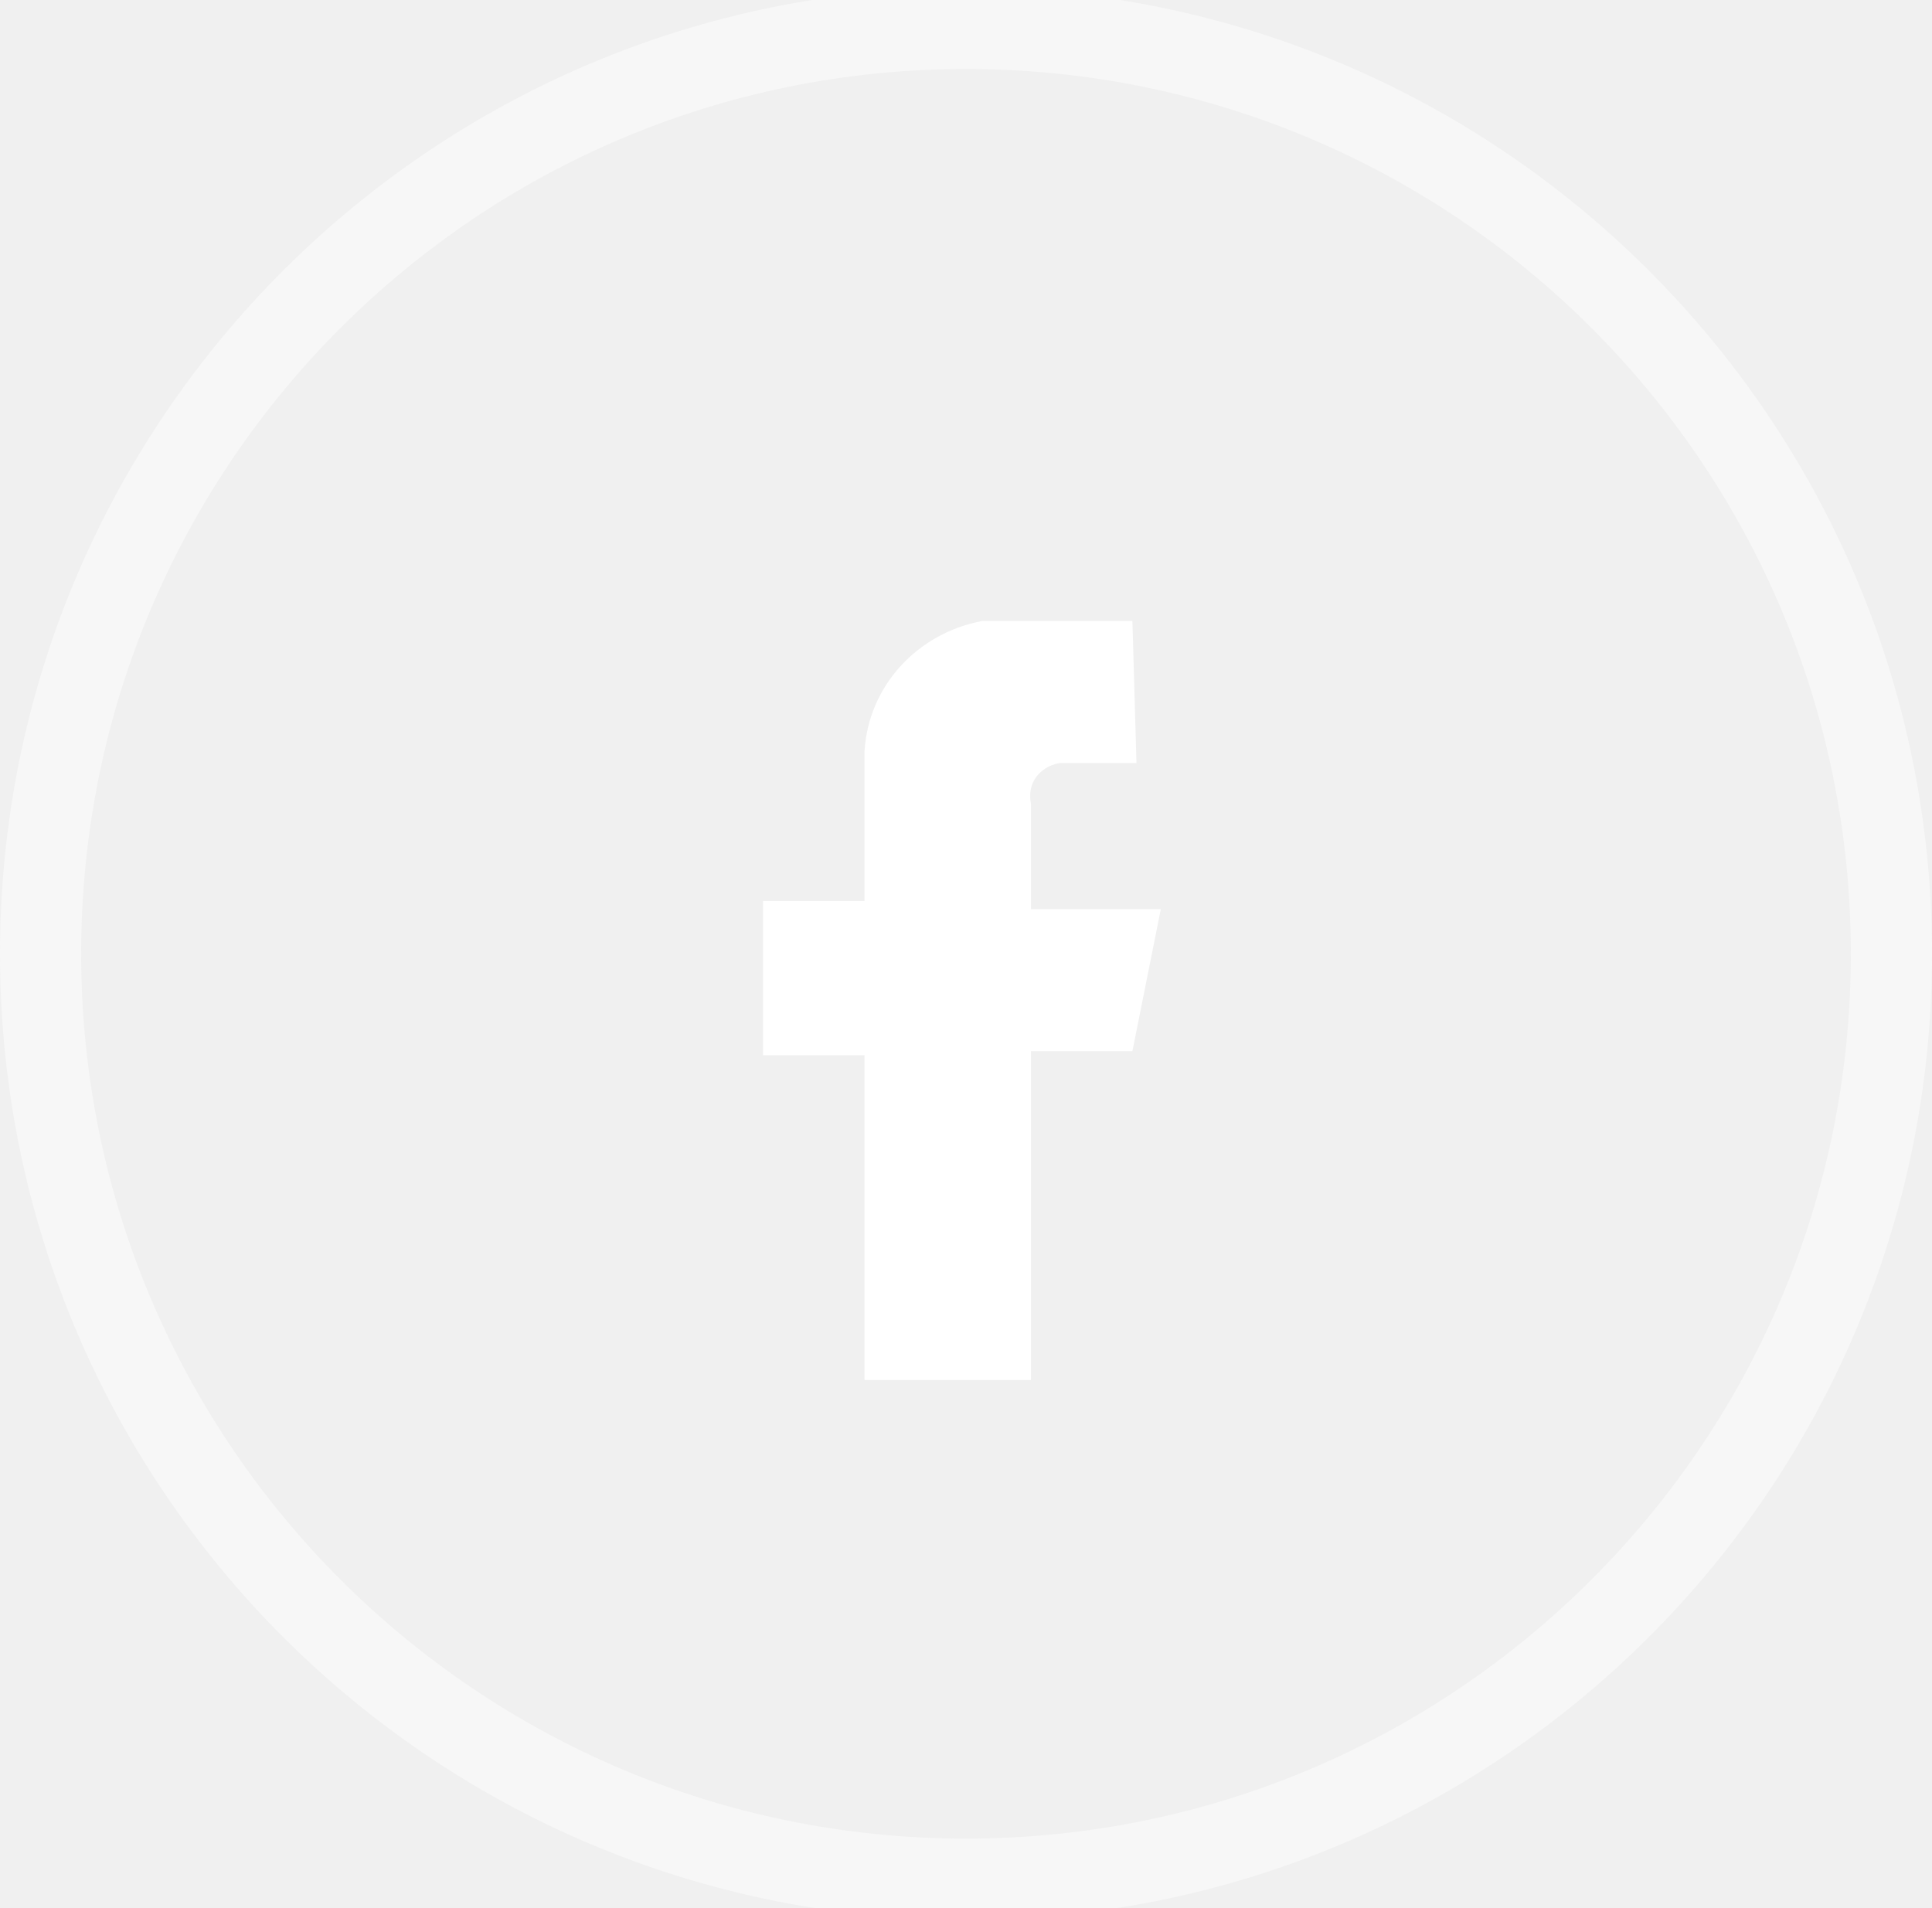
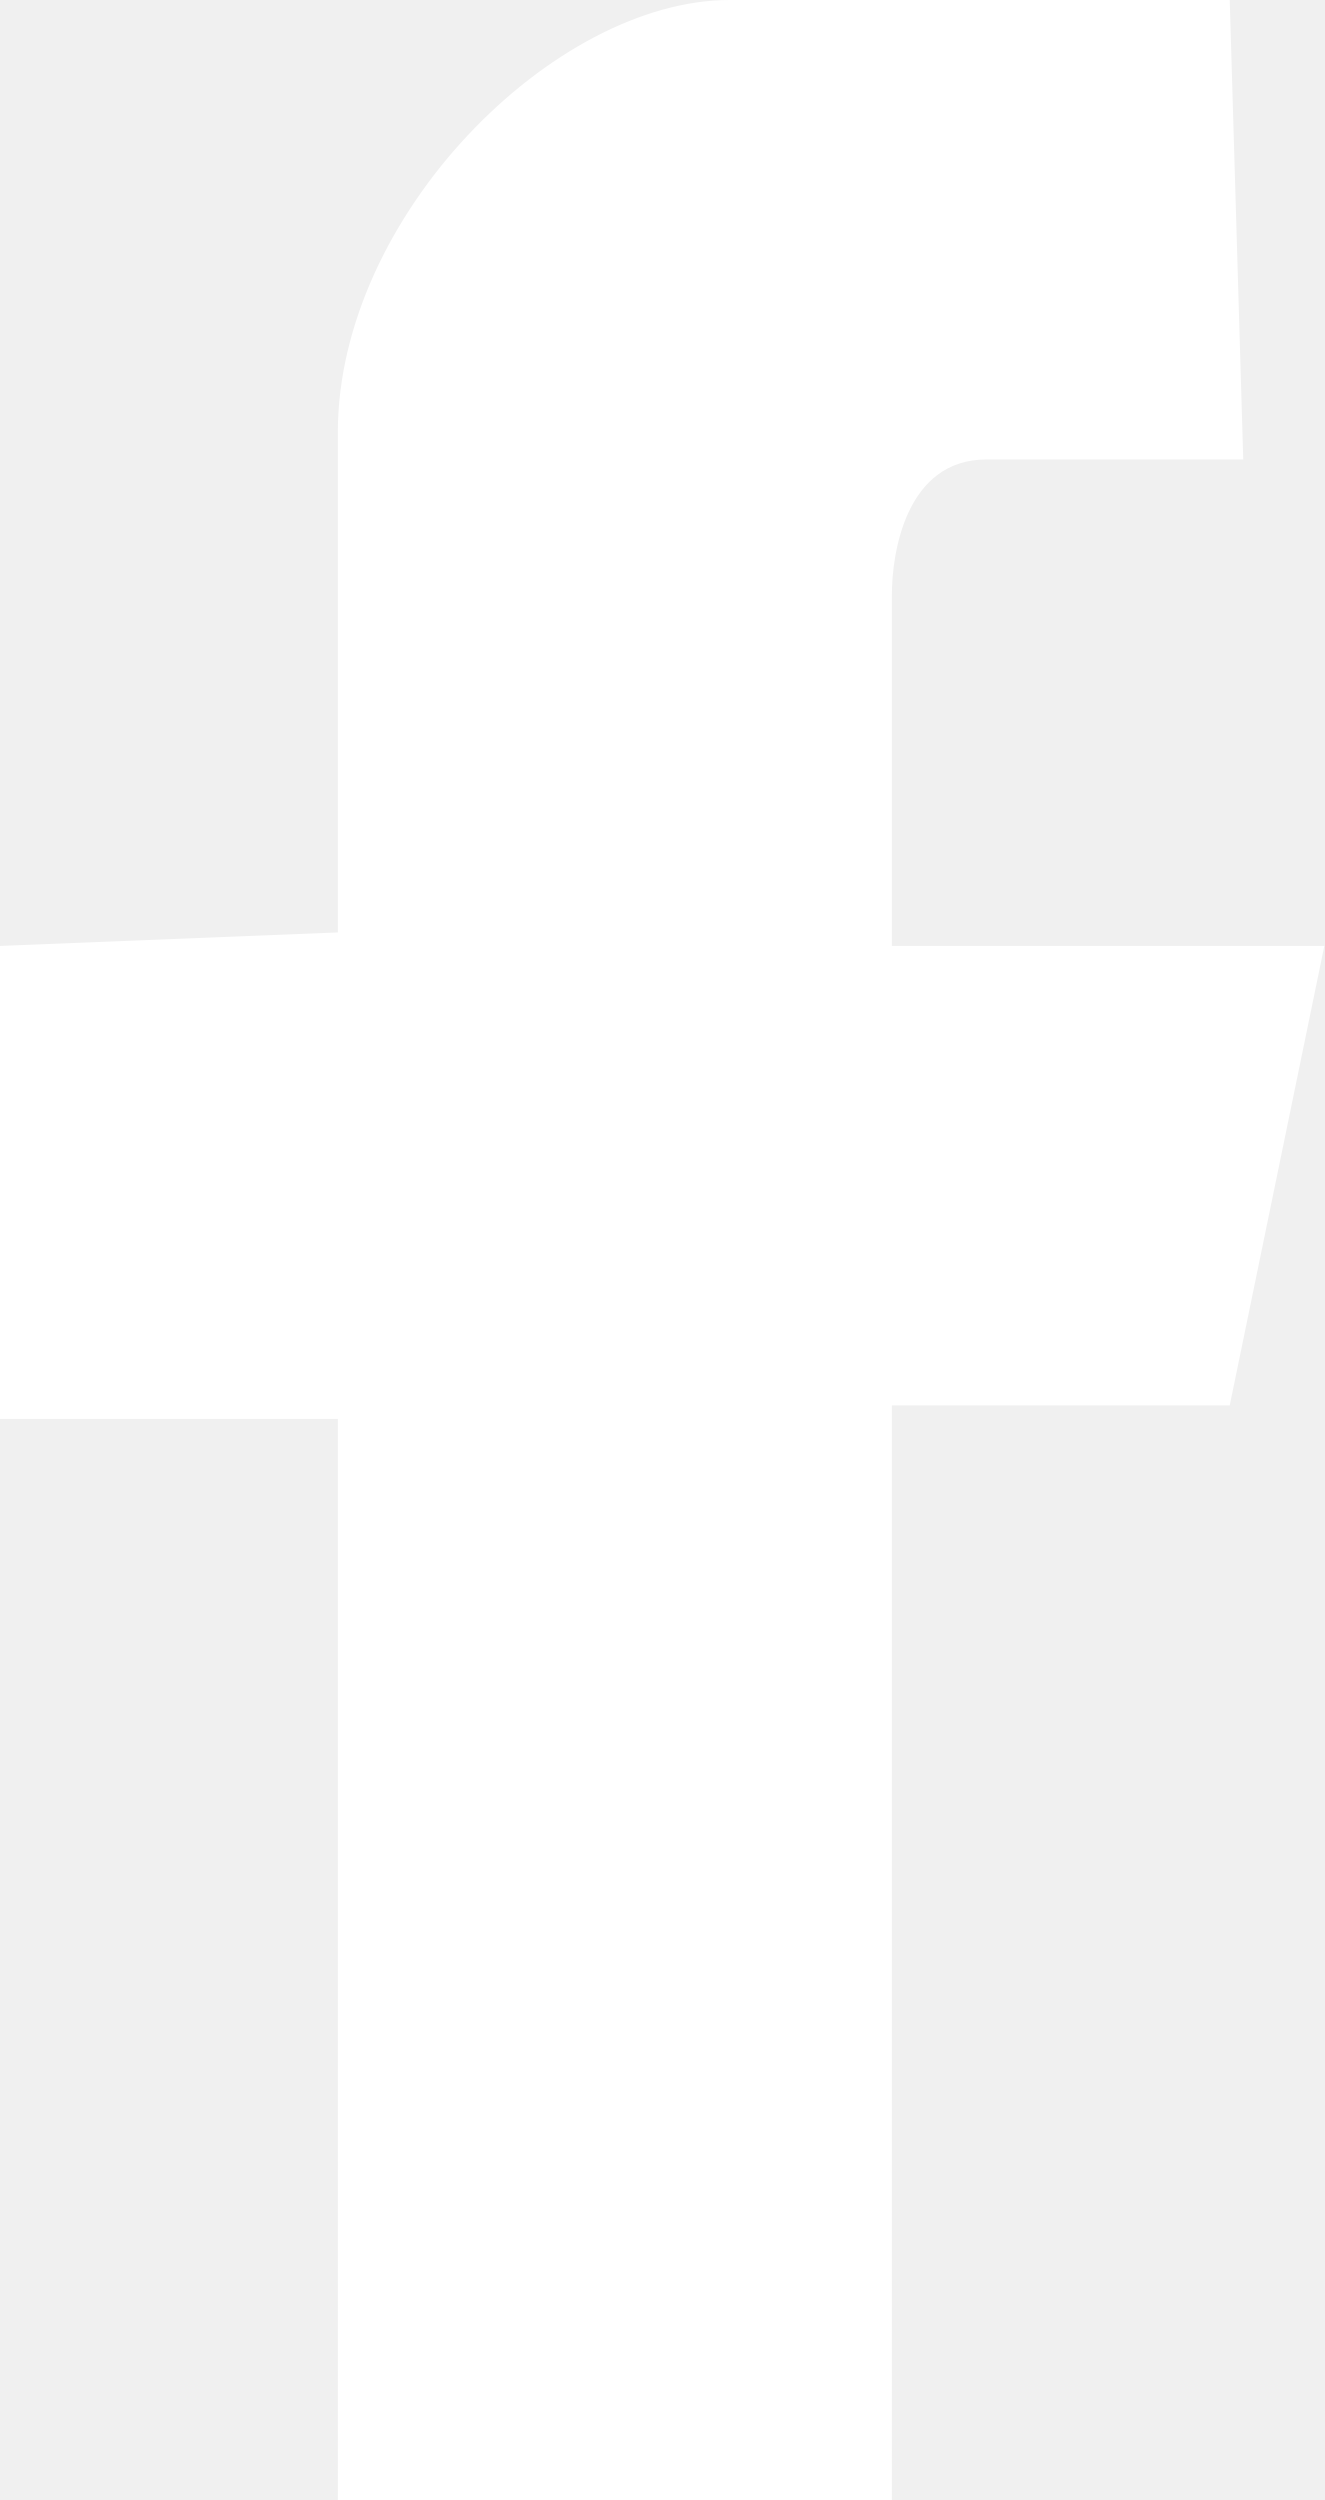
- <svg xmlns="http://www.w3.org/2000/svg" version="1.1" id="facebook" x="0px" y="0px" viewBox="0 0 47.6 47" style="enable-background:new 0 0 47.6 47;" xml:space="preserve">
+ <svg xmlns="http://www.w3.org/2000/svg" version="1.1" id="Layer_1" x="0px" y="0px" viewBox="0 0 9.8 18.5" style="enable-background:new 0 0 9.8 18.5;" xml:space="preserve">
  <style type="text/css">
- 	.st0{fill:#FFFFFF;fill-opacity:0;stroke:#F7F7F7;stroke-width:2;stroke-linejoin:round;}
- 	.st1{fill:#FFFFFF;}
+ 	.st0{fill-rule:evenodd;clip-rule:evenodd;fill:#FFFFFF;}
</style>
-   <circle id="Ellipse" class="st0" cx="23.8" cy="23.5" r="22.8" />
-   <path id="facebook-2" class="st1" d="M21.3,26v8l4.1,0l0-8.1l2.5,0l0.7-3.5h-3.2v-2.6c-0.1-0.5,0.2-0.9,0.7-1c0,0,0,0,0,0l1.9,0  l-0.1-3.5l-3.7,0c-1.6,0.3-2.8,1.6-2.9,3.2l0,3.7l-2.5,0V26L21.3,26z" />
+   <path class="st0" d="M2.5,10.5v8l4.1,0l0-8.1l2.5,0L9.8,7H6.6V4.4c0-0.3,0.1-1,0.7-1l1.9,0L9.1,0L5.4,0C4.1,0,2.5,1.6,2.5,3.2l0,3.7  L0,7v3.5L2.5,10.5z" />
</svg>
